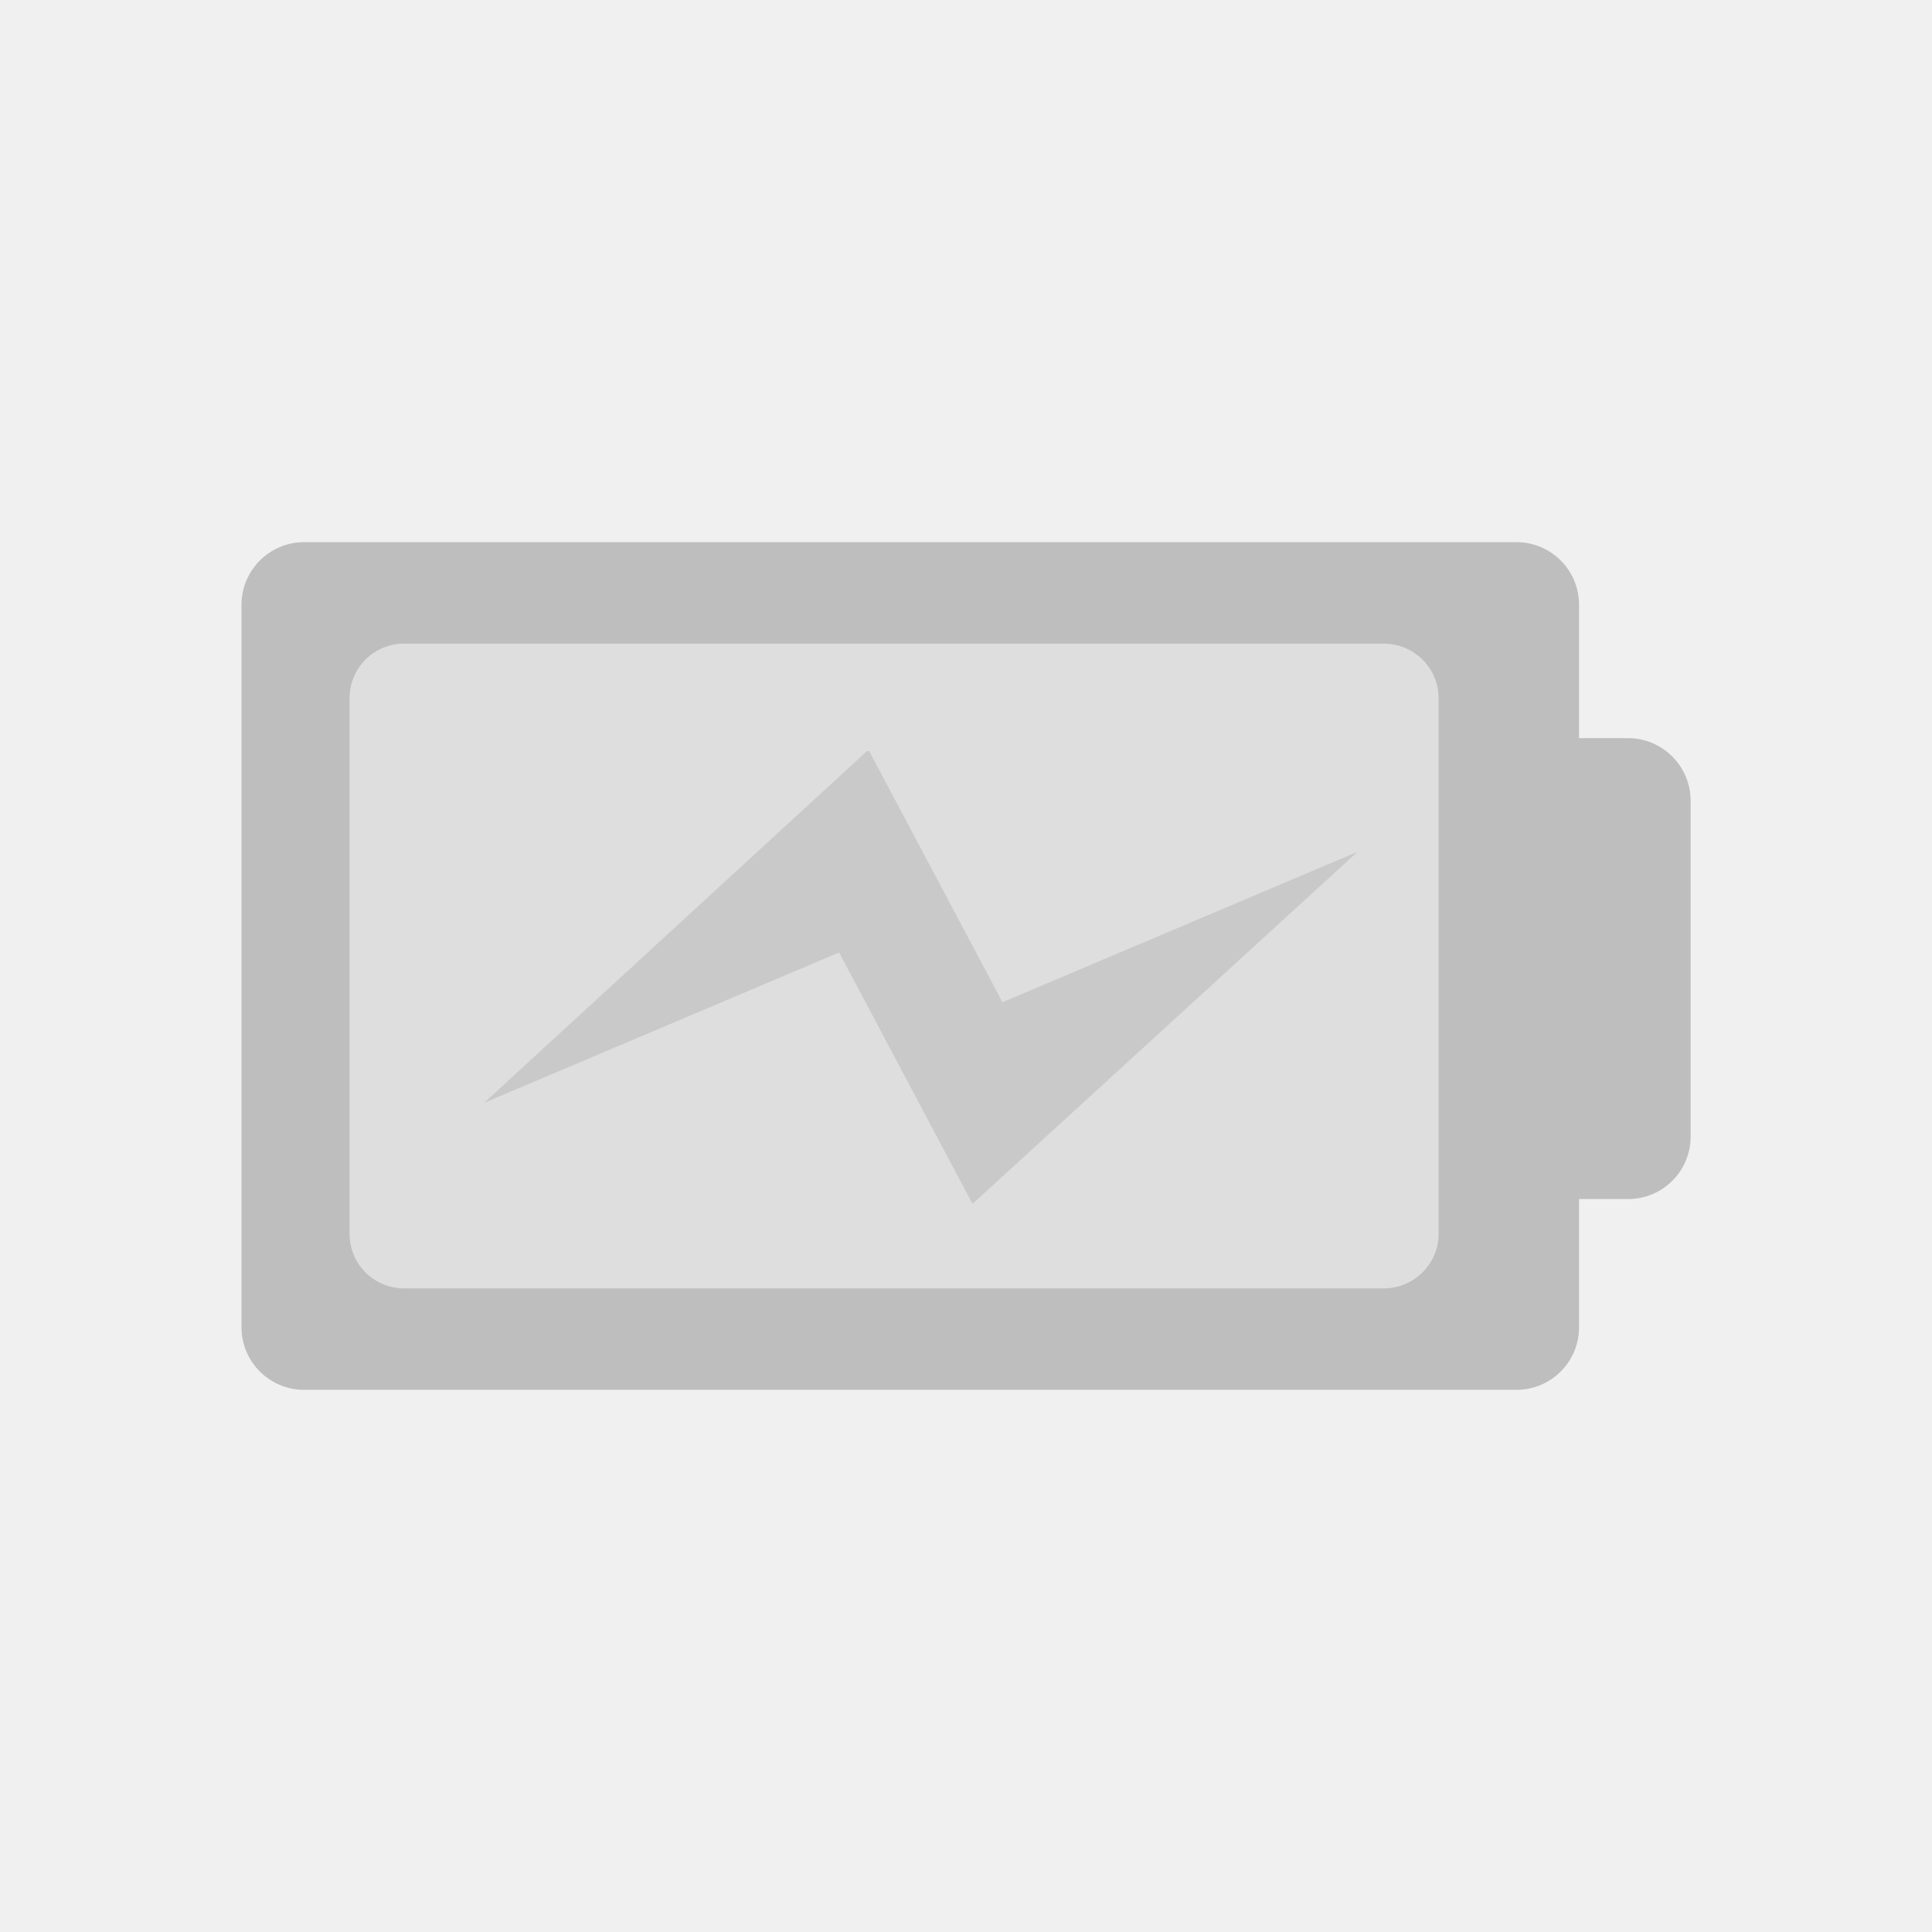
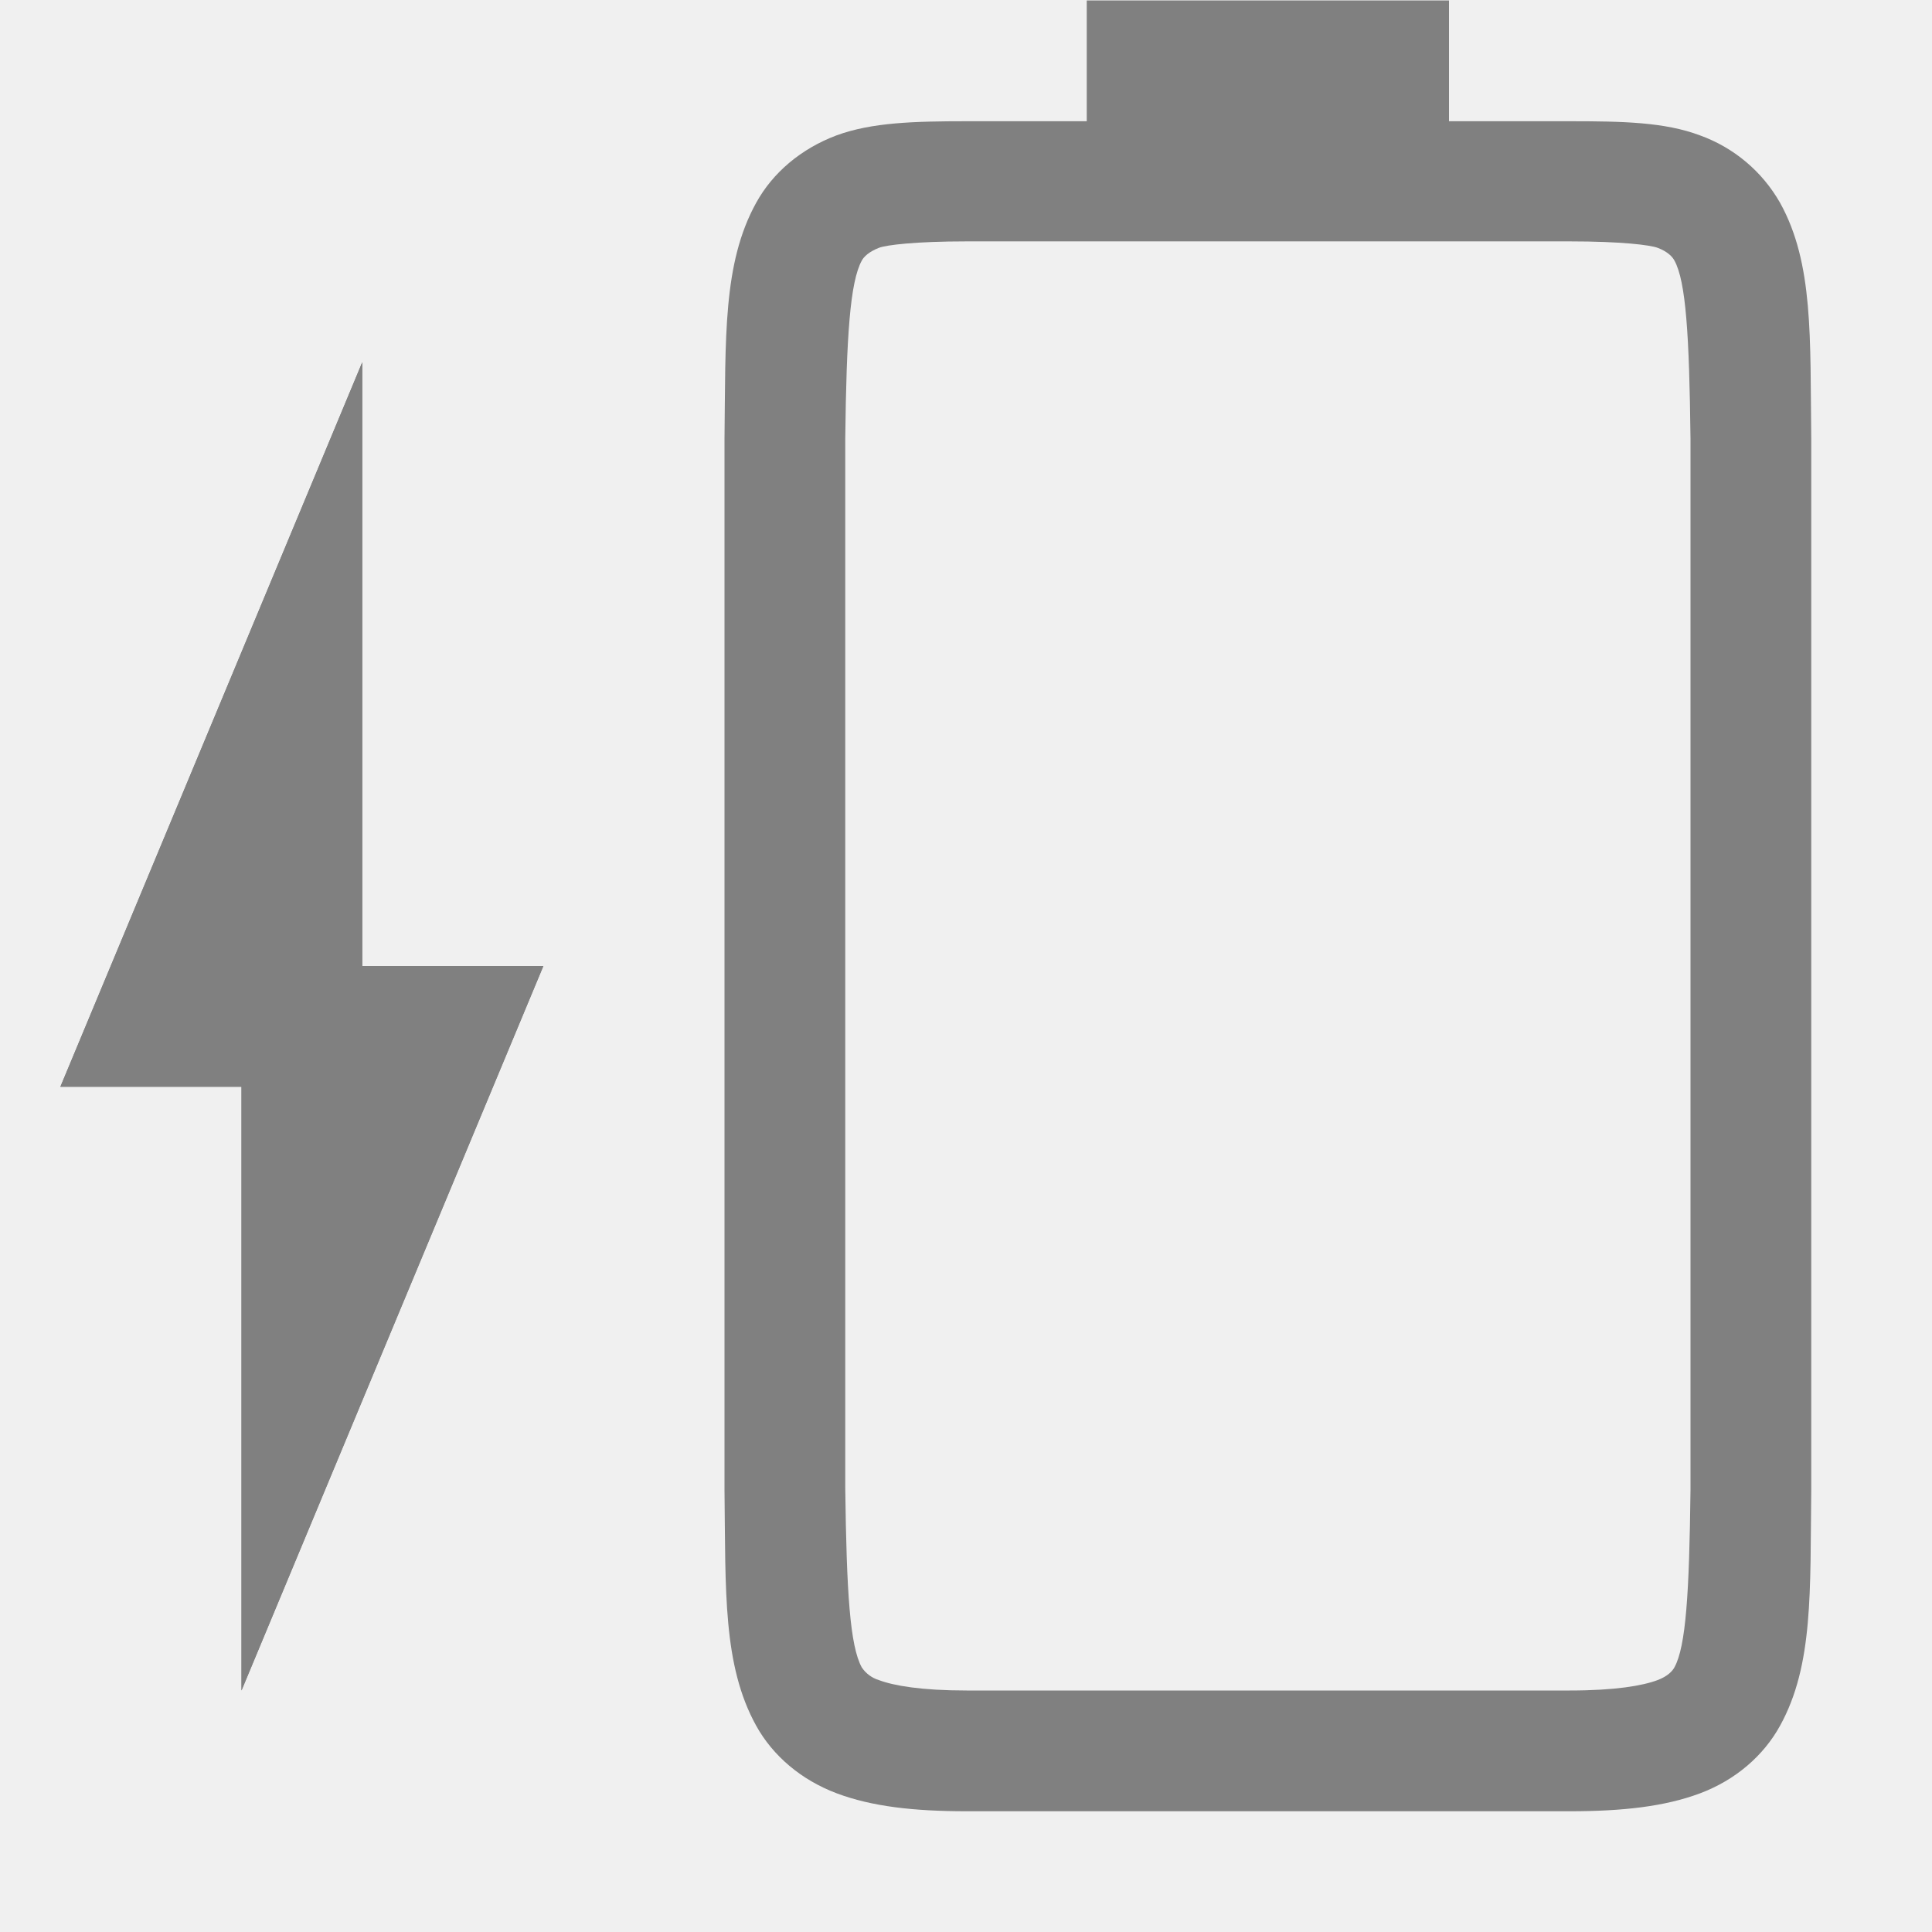
- <svg xmlns="http://www.w3.org/2000/svg" id="svg7384" style="enable-background:new" height="16" width="16" version="1.1">
-   <defs id="defs7386">
-     <filter id="filter7554" style="color-interpolation-filters:sRGB">
-       <feBlend id="feBlend7556" in2="BackgroundImage" mode="darken" />
-     </filter>
-   </defs>
-   <path style="fill:#bebebe;fill-opacity:0.667;stroke-width:0.709;enable-background:new" d="m 7.18,6.22 h 0.018 l 1.104,2.08 2.941,-1.246 -3.189,2.916 -1.105,-2.082 -2.941,1.246 z" id="path841-6" />
-   <g style="fill:#ffffff;fill-opacity:1;enable-background:new" transform="matrix(0.00985356,0,0,0.00985356,-9.462916,29.89023)" id="g3-9-36">
-     <g style="fill:#ffffff;fill-opacity:1" id="g5-4-7" />
+ <svg xmlns="http://www.w3.org/2000/svg" height="16" width="16">
+   <g fill="gray">
+     <path color="#000" d="M6 12.338c.01.839-.015 1.451.262 1.953.138.25.374.45.666.56.292.11.64.149 1.078.149H13c.439 0 .786-.039 1.078-.148.293-.11.526-.31.664-.561.277-.502.248-1.114.258-1.953V3.635c-.01-.839.02-1.454-.258-1.955a1.25 1.25 0 0 0-.664-.559c-.292-.11-.64-.117-1.078-.117h-1v-1H9v1h-.994c-.438 0-.786.01-1.078.117-.293.11-.528.308-.666.559-.277.501-.252 1.116-.262 1.955zm1-.014V3.632c.01-.852.04-1.297.137-1.474.016-.03.057-.073.143-.106.06-.023.298-.053.726-.053H13c.428 0 .664.03.727.053.086.032.125.077.14.106.095.172.123.617.133 1.474v8.706c-.01.854-.038 1.298-.133 1.47-.016.03-.055.074-.14.106-.123.046-.349.086-.727.086H8.006c-.378 0-.604-.04-.727-.086a.262.262 0 0 1-.142-.105c-.098-.178-.126-.62-.137-1.485z" font-family="sans-serif" font-weight="400" overflow="visible" style="line-height:normal;font-variant-ligatures:none;font-variant-position:normal;font-variant-caps:normal;font-variant-numeric:normal;font-variant-alternates:normal;font-feature-settings:normal;text-indent:0;text-align:start;text-decoration-line:none;text-decoration-style:solid;text-decoration-color:#000;text-transform:none;shape-padding:0;isolation:auto;mix-blend-mode:normal;marker:none" white-space="normal" />
+     <path d="M2 14l2.5-6H3V3L.5 9H2z" />
+     <path d="M2 14l2.5-6H3V3L.5 9H2z" />
  </g>
-   <g style="fill:#ffffff;fill-opacity:1;enable-background:new" transform="matrix(0.00985356,0,0,0.00985356,22.98326,29.45289)" id="g3-9-3">
-     <g style="fill:#ffffff;fill-opacity:1" id="g5-4-6" />
-   </g>
-   <path style="fill:#bebebe;fill-opacity:1;stroke-width:0.857;enable-background:new" d="m 2.518,4.49 c -0.286,0 -0.518,0.233 -0.518,0.518 v 5.984 c 0,0.286 0.232,0.518 0.518,0.518 H 12.559 c 0.286,0 0.518,-0.232 0.518,-0.518 V 9.93 h 0.406 c 0.286,0 0.518,-0.23 0.518,-0.518 v -2.779 c 4.46e-4,-0.286 -0.231,-0.52 -0.518,-0.52 h -0.406 v -1.105 c 0,-0.285 -0.231,-0.518 -0.518,-0.518 z m 0.83,0.84 h 8.109 c 0.252,0 0.457,0.201 0.457,0.453 v 4.434 c 0,0.252 -0.205,0.453 -0.457,0.453 H 3.348 c -0.252,0 -0.453,-0.201 -0.453,-0.453 V 5.783 c 0,-0.252 0.201,-0.453 0.453,-0.453 z" id="path854-3" />
-   <path style="fill:#bebebe;fill-opacity:0.353;stroke-width:0.948;enable-background:new" d="M 2.949,5.008 H 11.759 c 0.274,0 0.497,0.227 0.497,0.511 v 4.996 c 0,0.284 -0.223,0.511 -0.497,0.511 H 2.949 c -0.274,0 -0.492,-0.227 -0.492,-0.511 V 5.519 c 0,-0.284 0.219,-0.511 0.492,-0.511 z" id="path10483" />
</svg>
